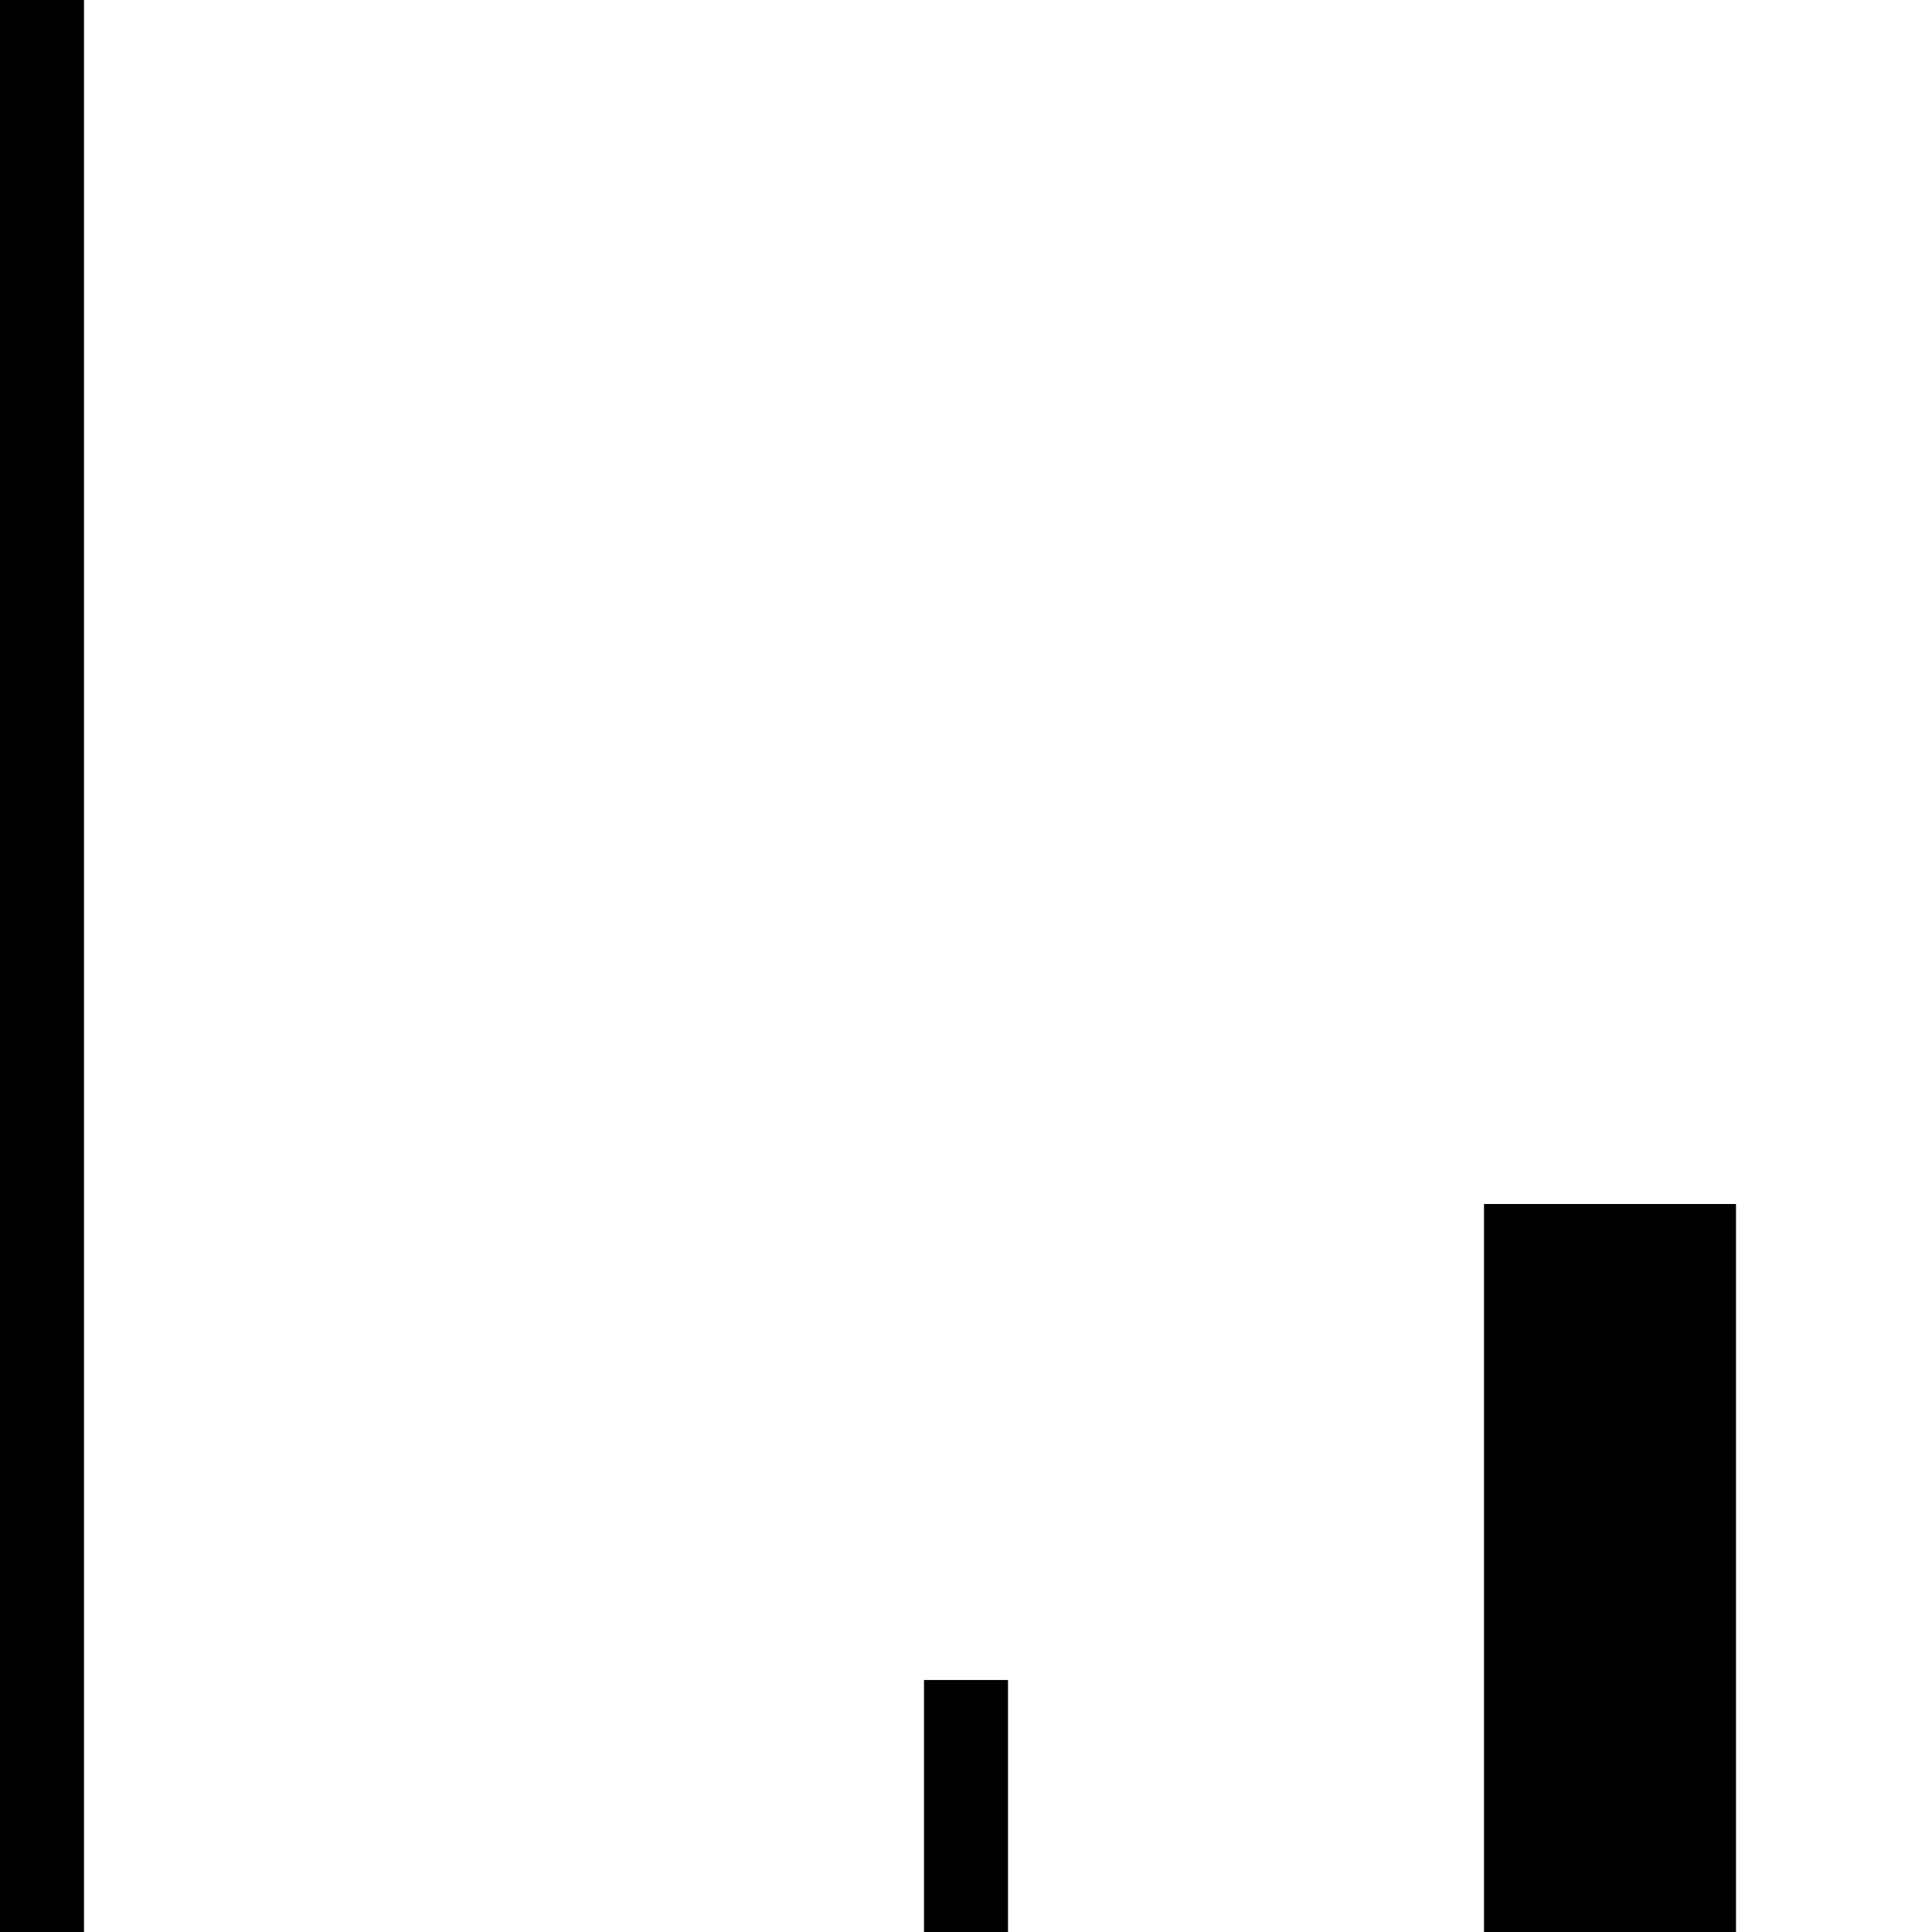
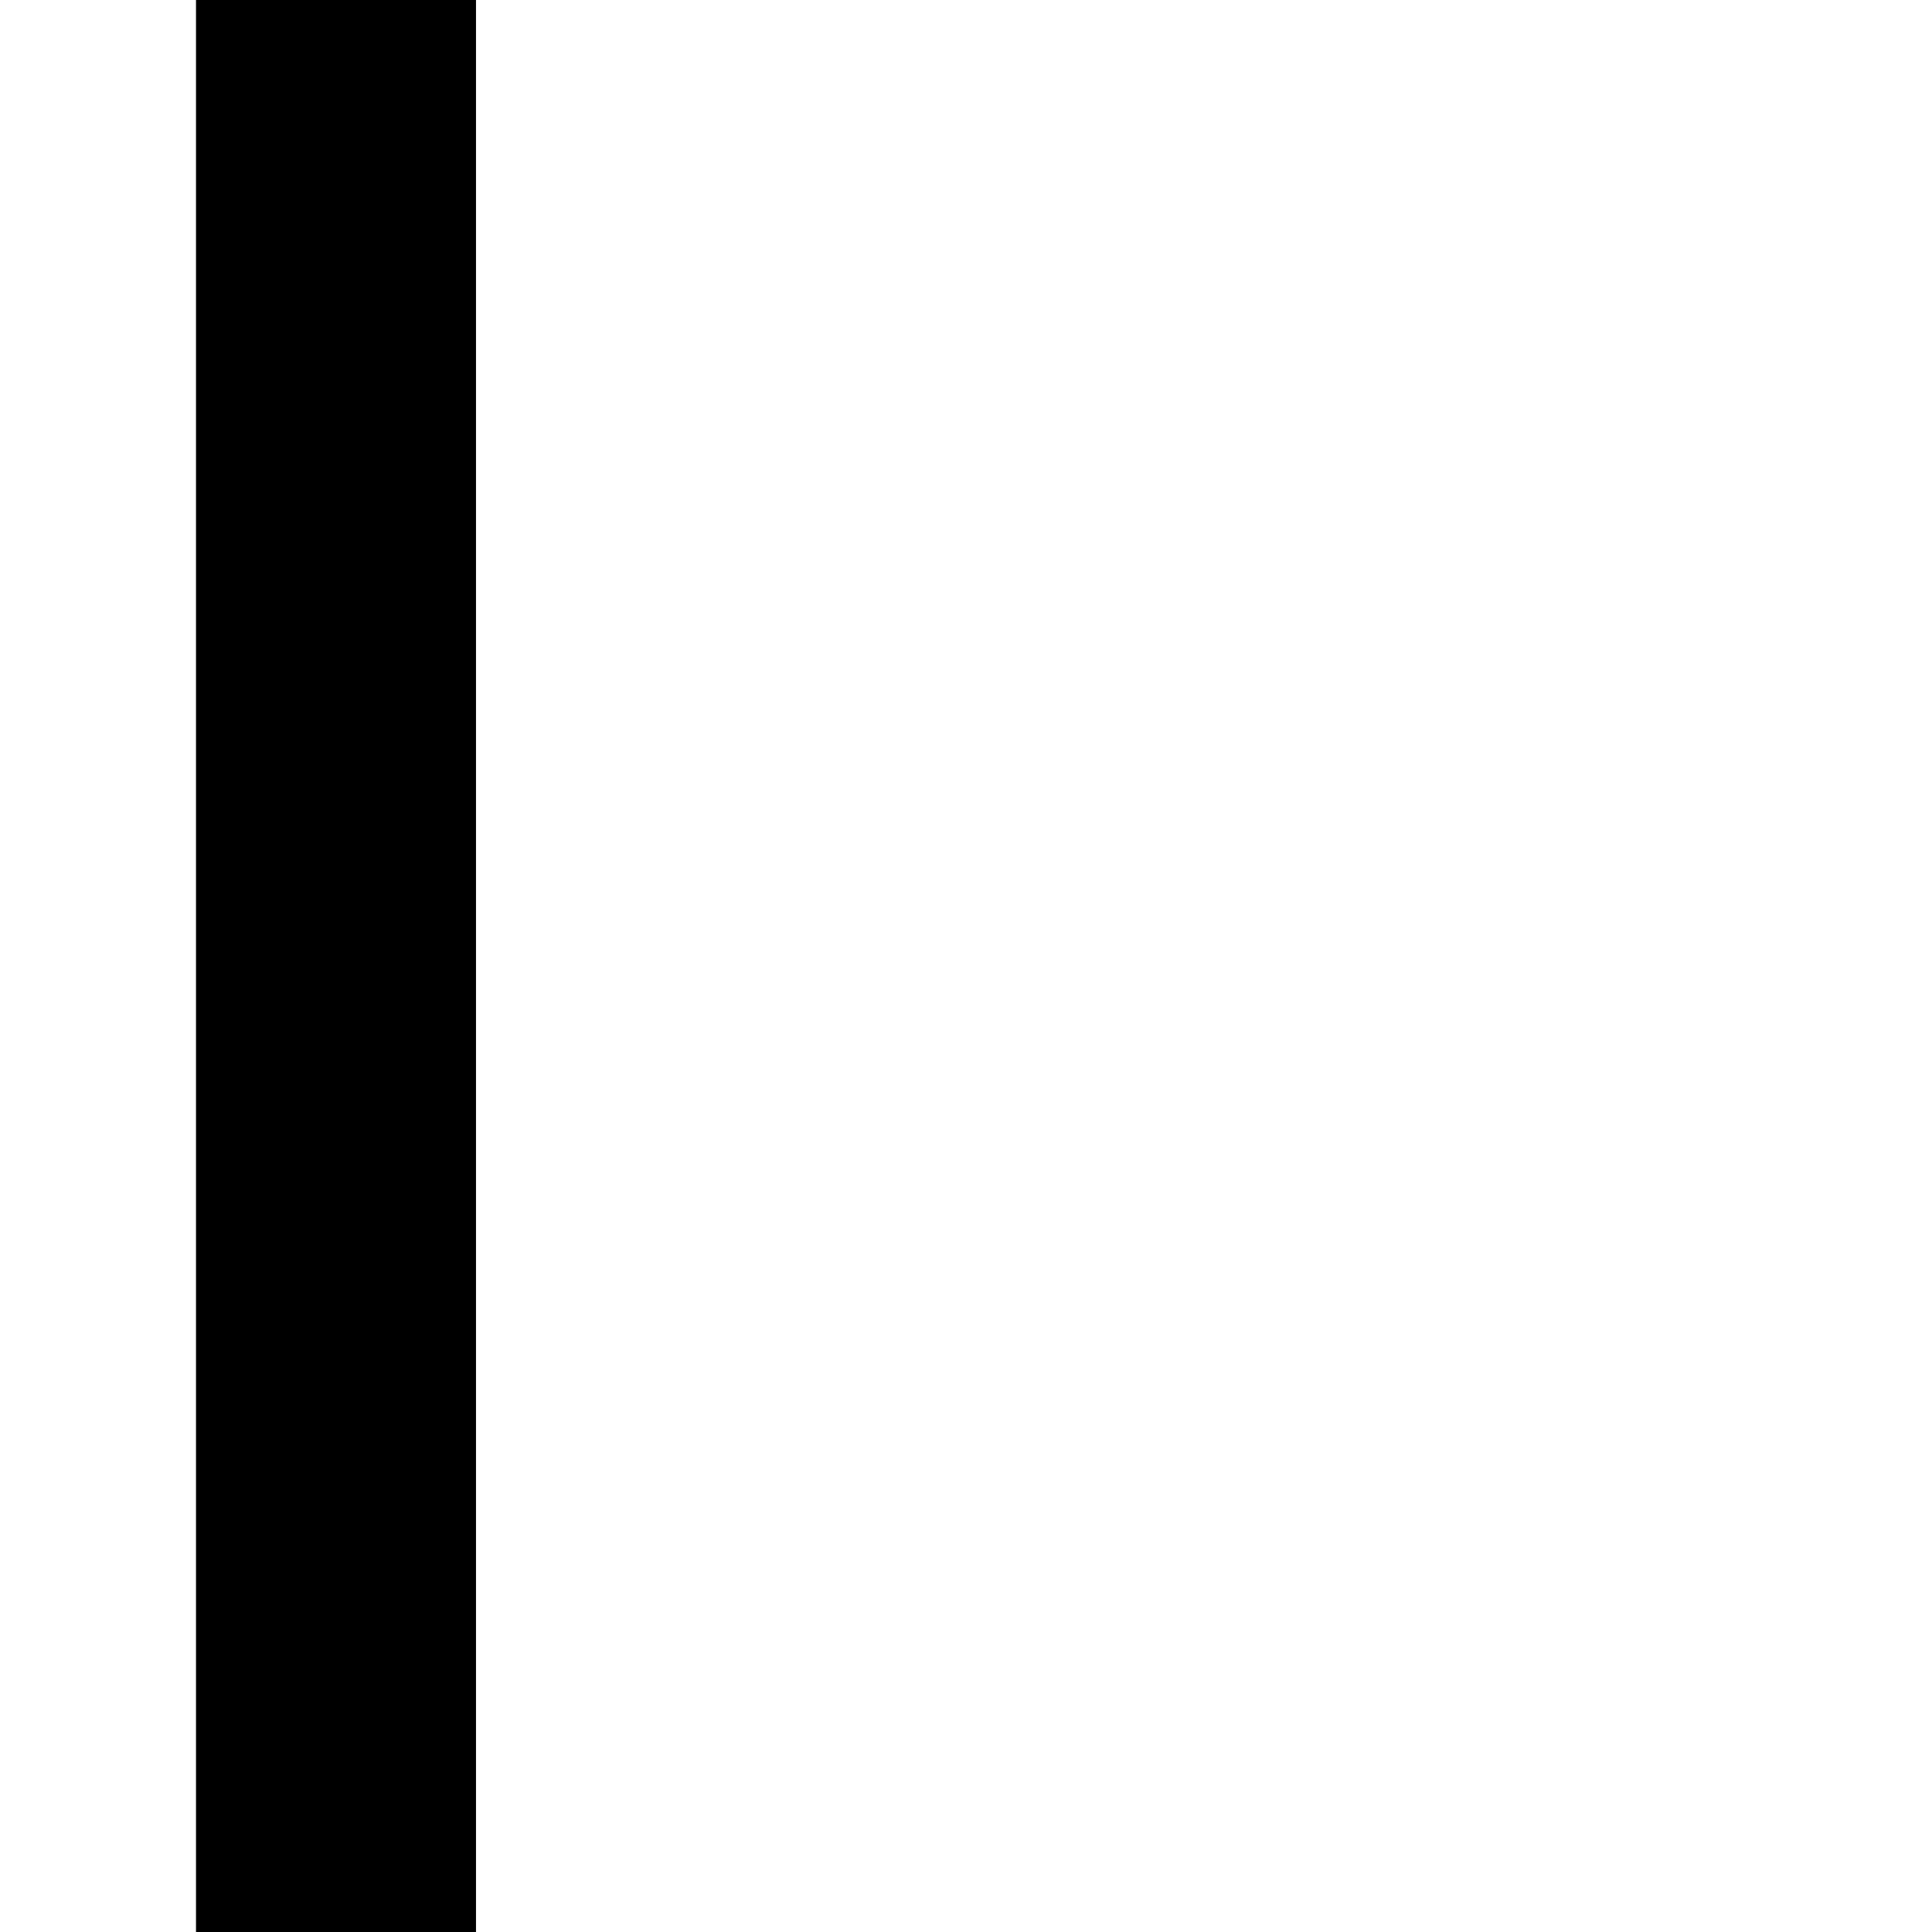
<svg xmlns="http://www.w3.org/2000/svg" width="69px" height="69px" viewBox="0 0 69 69" version="1.1">
  <g id="Page-1" stroke="none" stroke-width="1" fill="none" fill-rule="evenodd">
    <g id="light-icon" transform="translate(-29, -30)" fill-rule="nonzero">
      <g id="light-logo" transform="translate(29, 30)">
-         <rect id="Rectangle" fill="currentColor" x="0" y="0" width="3" height="69" />
-         <rect id="Rectangle" fill="currentColor" x="33" y="60" width="3" height="9" />
-         <rect id="Rectangle" fill="currentColor" x="53" y="43" width="9" height="26" />
+         <rect id="Rectangle" fill="currentColor" x="7" y="0" width="10" height="69" />
      </g>
    </g>
  </g>
</svg>
